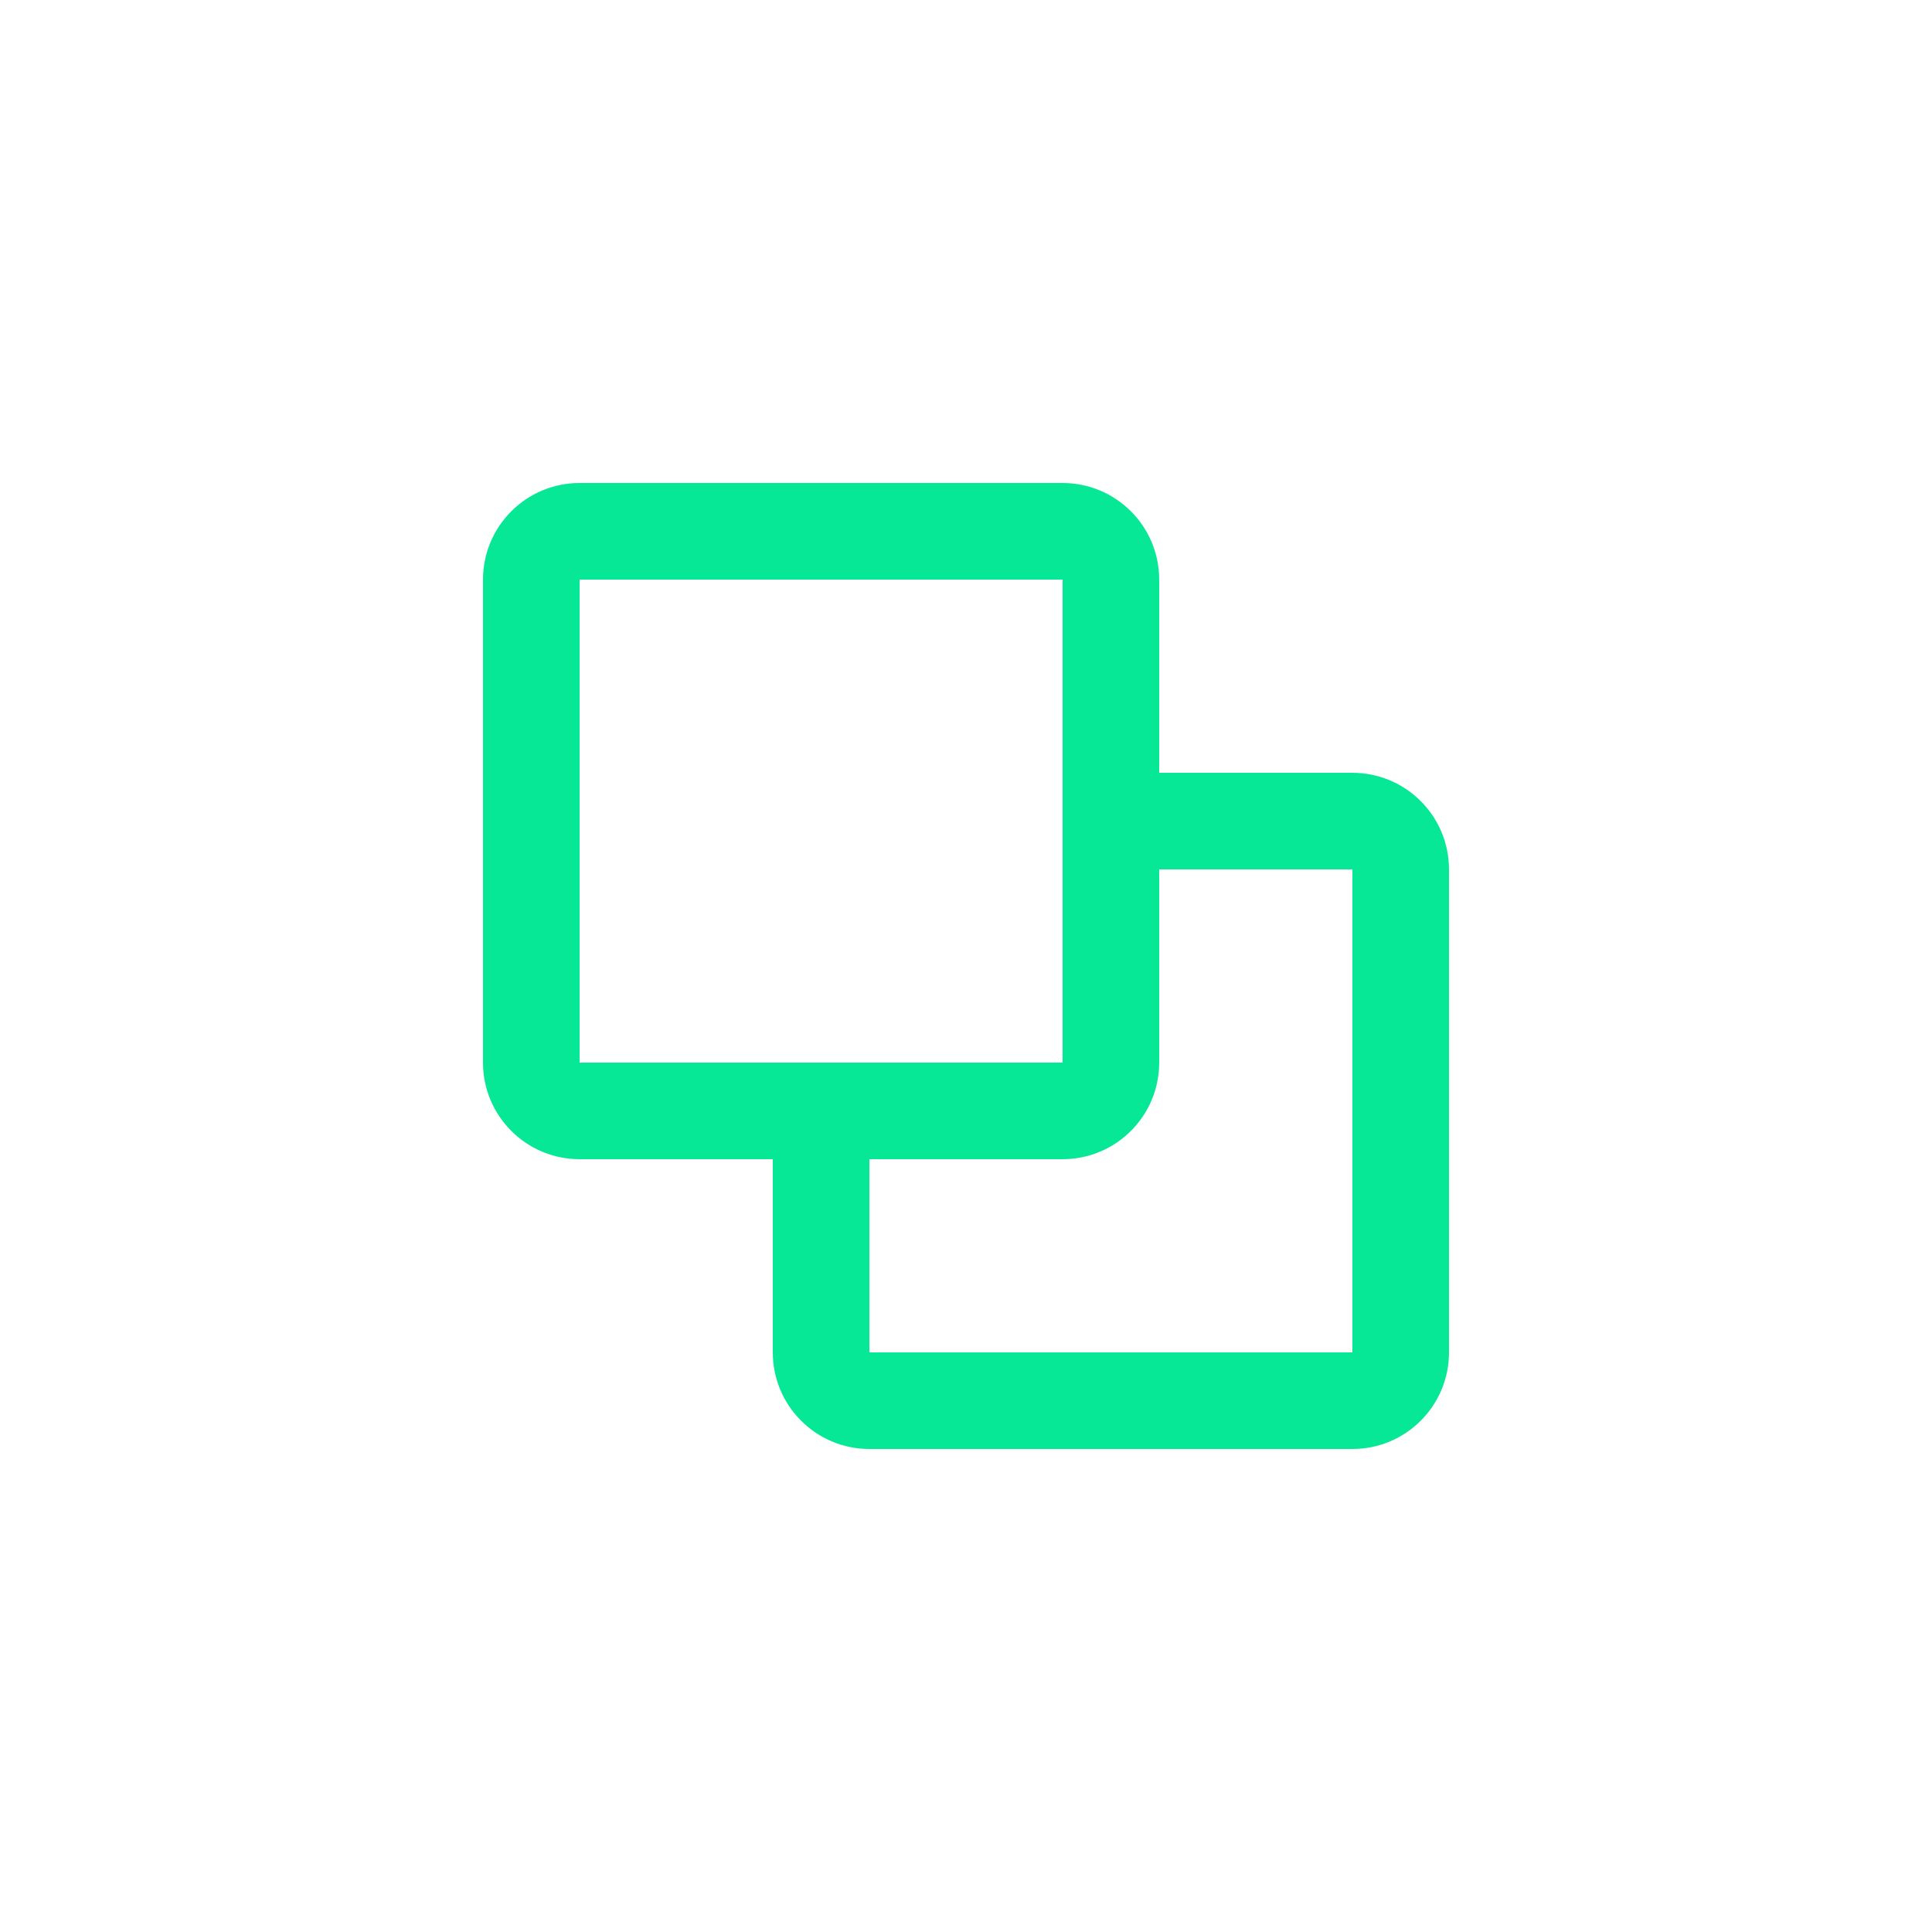
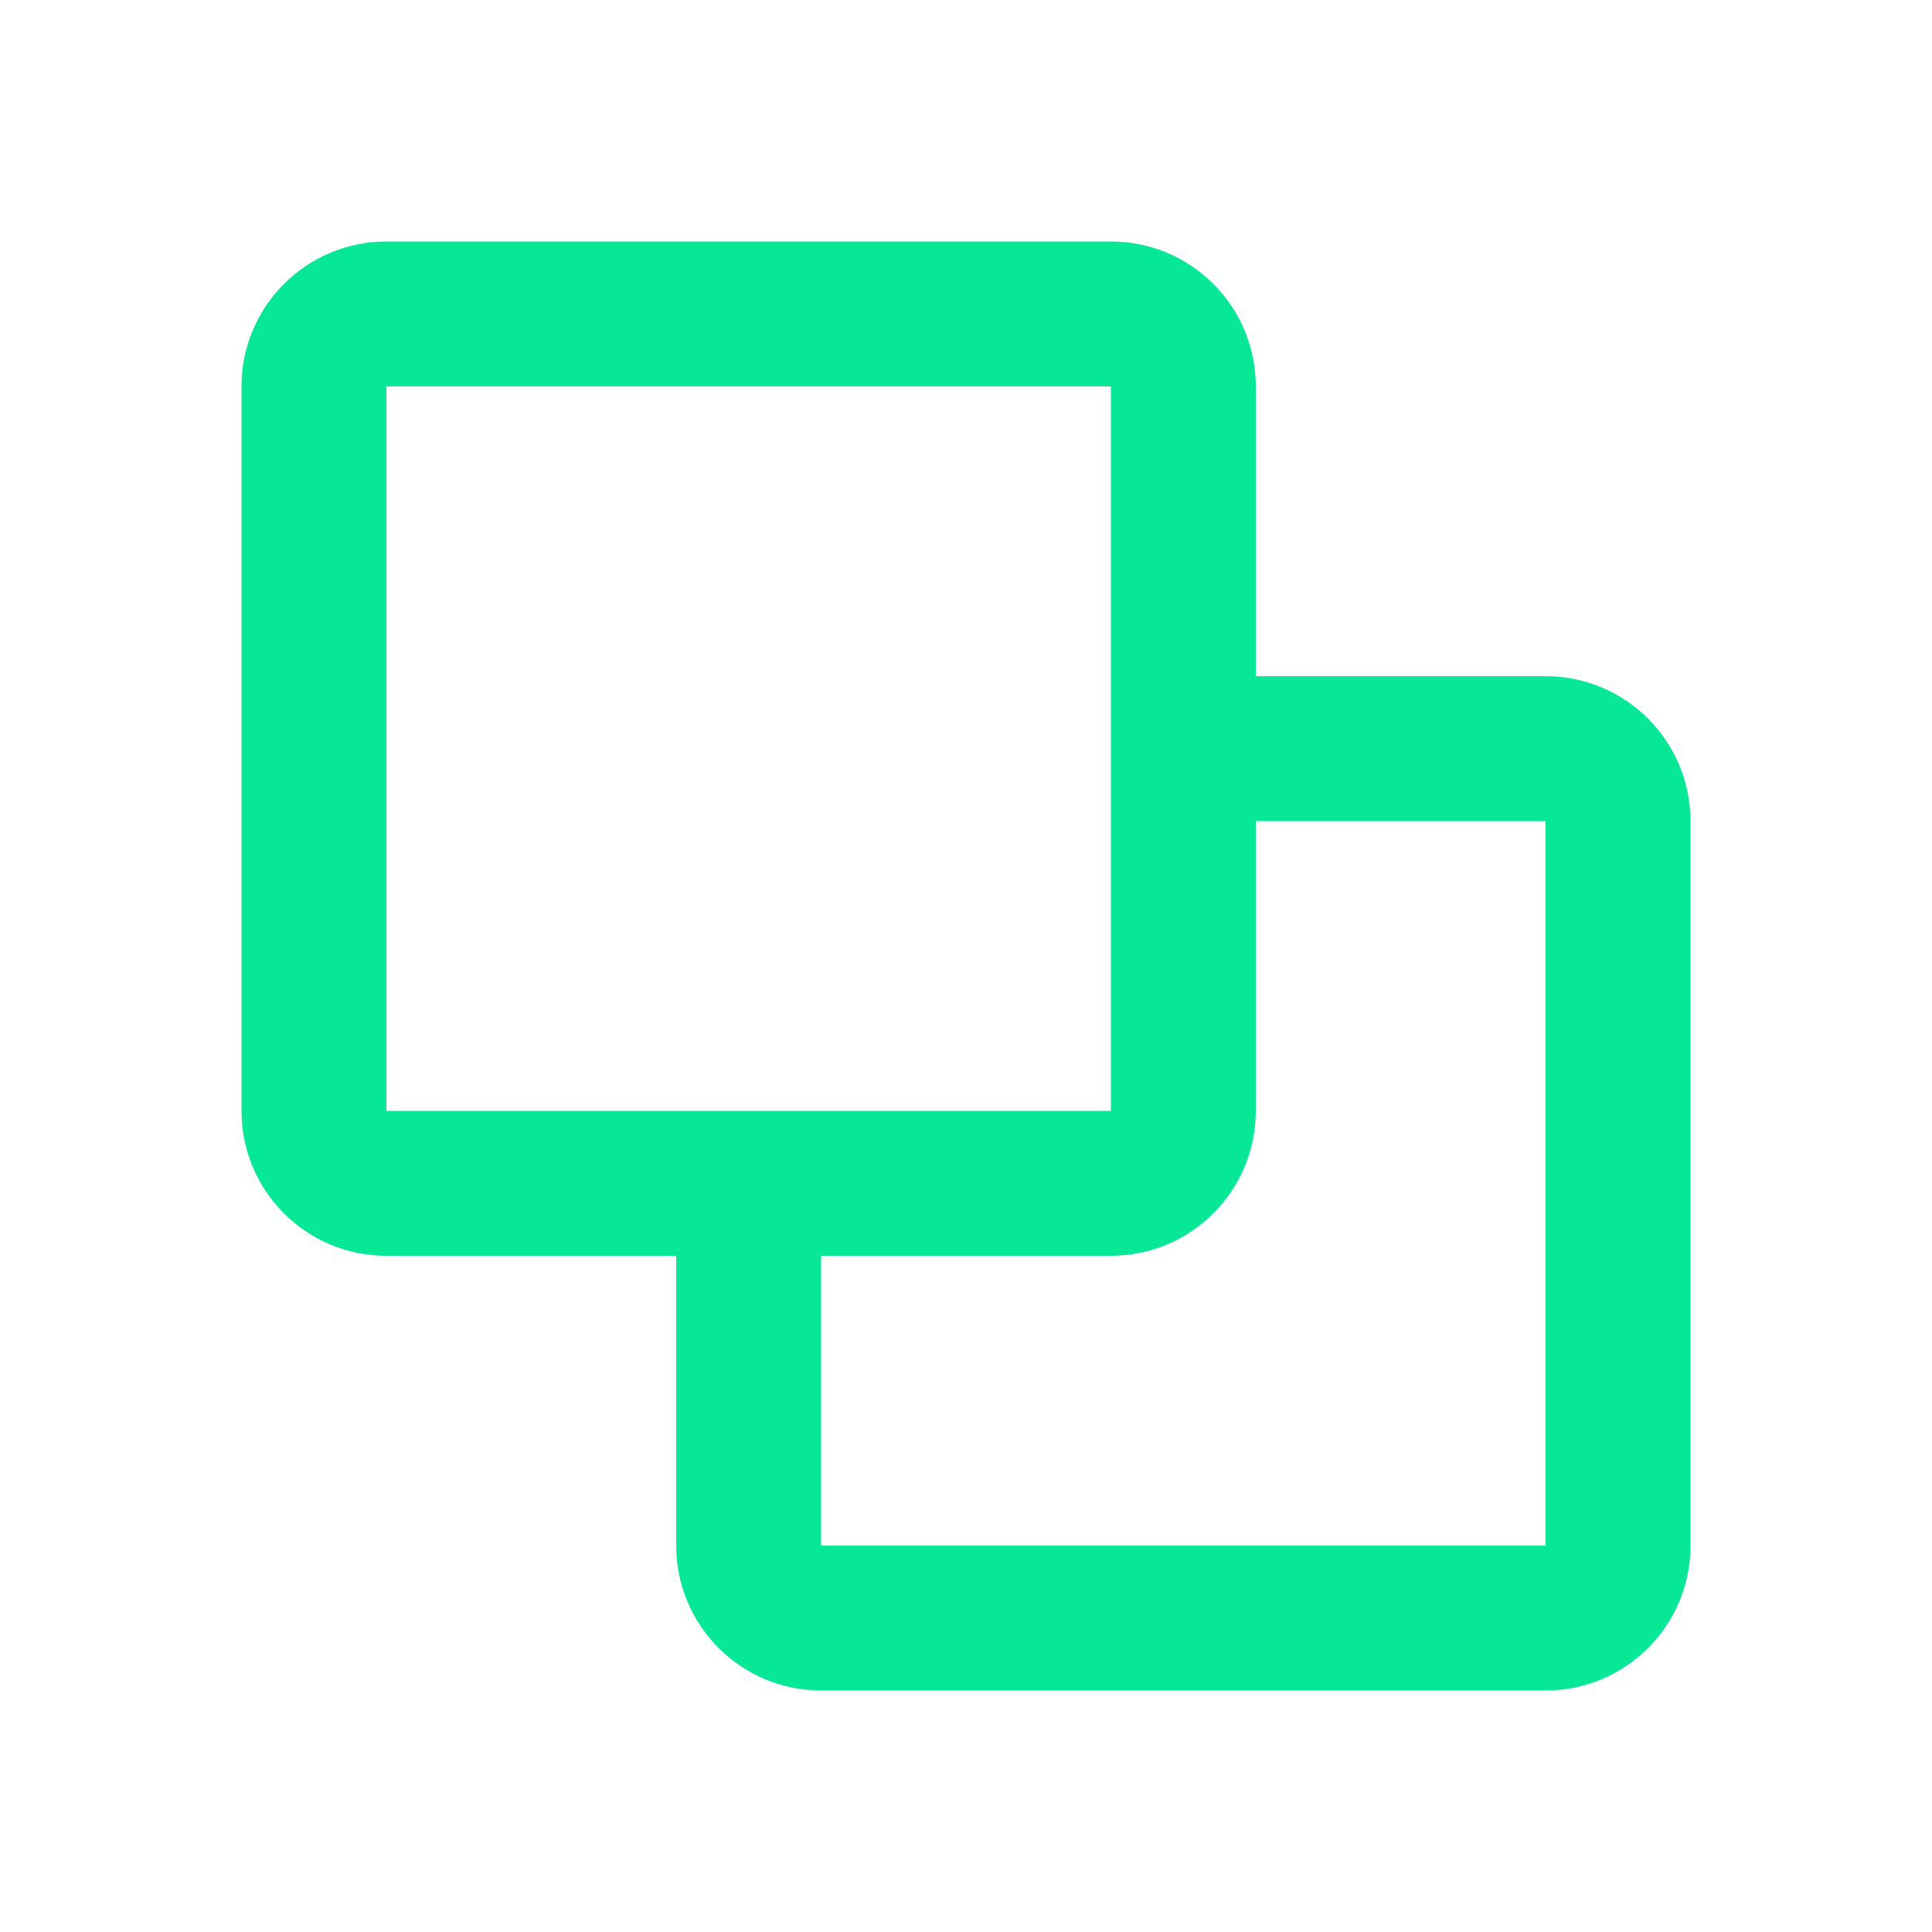
<svg xmlns="http://www.w3.org/2000/svg" width="24" height="24" viewBox="0 0 24 24" fill="none">
-   <path d="M6 7.2C6 6.537 6.537 6 7.2 6H13.2C13.863 6 14.4 6.537 14.4 7.2V9.6H16.8C17.463 9.6 18 10.137 18 10.8V16.8C18 17.463 17.463 18 16.8 18H10.8C10.137 18 9.6 17.463 9.6 16.8V14.4H7.2C6.537 14.4 6 13.863 6 13.2V7.2ZM10.8 14.4V16.8H16.8V10.8H14.4V13.2C14.4 13.863 13.863 14.4 13.2 14.4H10.8ZM13.2 13.2V7.2L7.2 7.2V13.2H13.2Z" fill="#07E897" />
+   <path d="M3 4.8C3 3.806 3.806 3 4.8 3H13.8C14.794 3 15.6 3.806 15.6 4.8V8.4H19.2C20.194 8.4 21 9.206 21 10.2V19.2C21 20.194 20.194 21 19.2 21H10.2C9.206 21 8.4 20.194 8.4 19.2V15.6H4.8C3.806 15.6 3 14.794 3 13.8V4.8ZM10.2 15.6V19.2H19.2V10.2H15.6V13.8C15.6 14.794 14.794 15.6 13.8 15.6H10.2ZM13.8 13.8V4.8L4.8 4.8V13.8H13.8Z" fill="#07E897" />
</svg>
